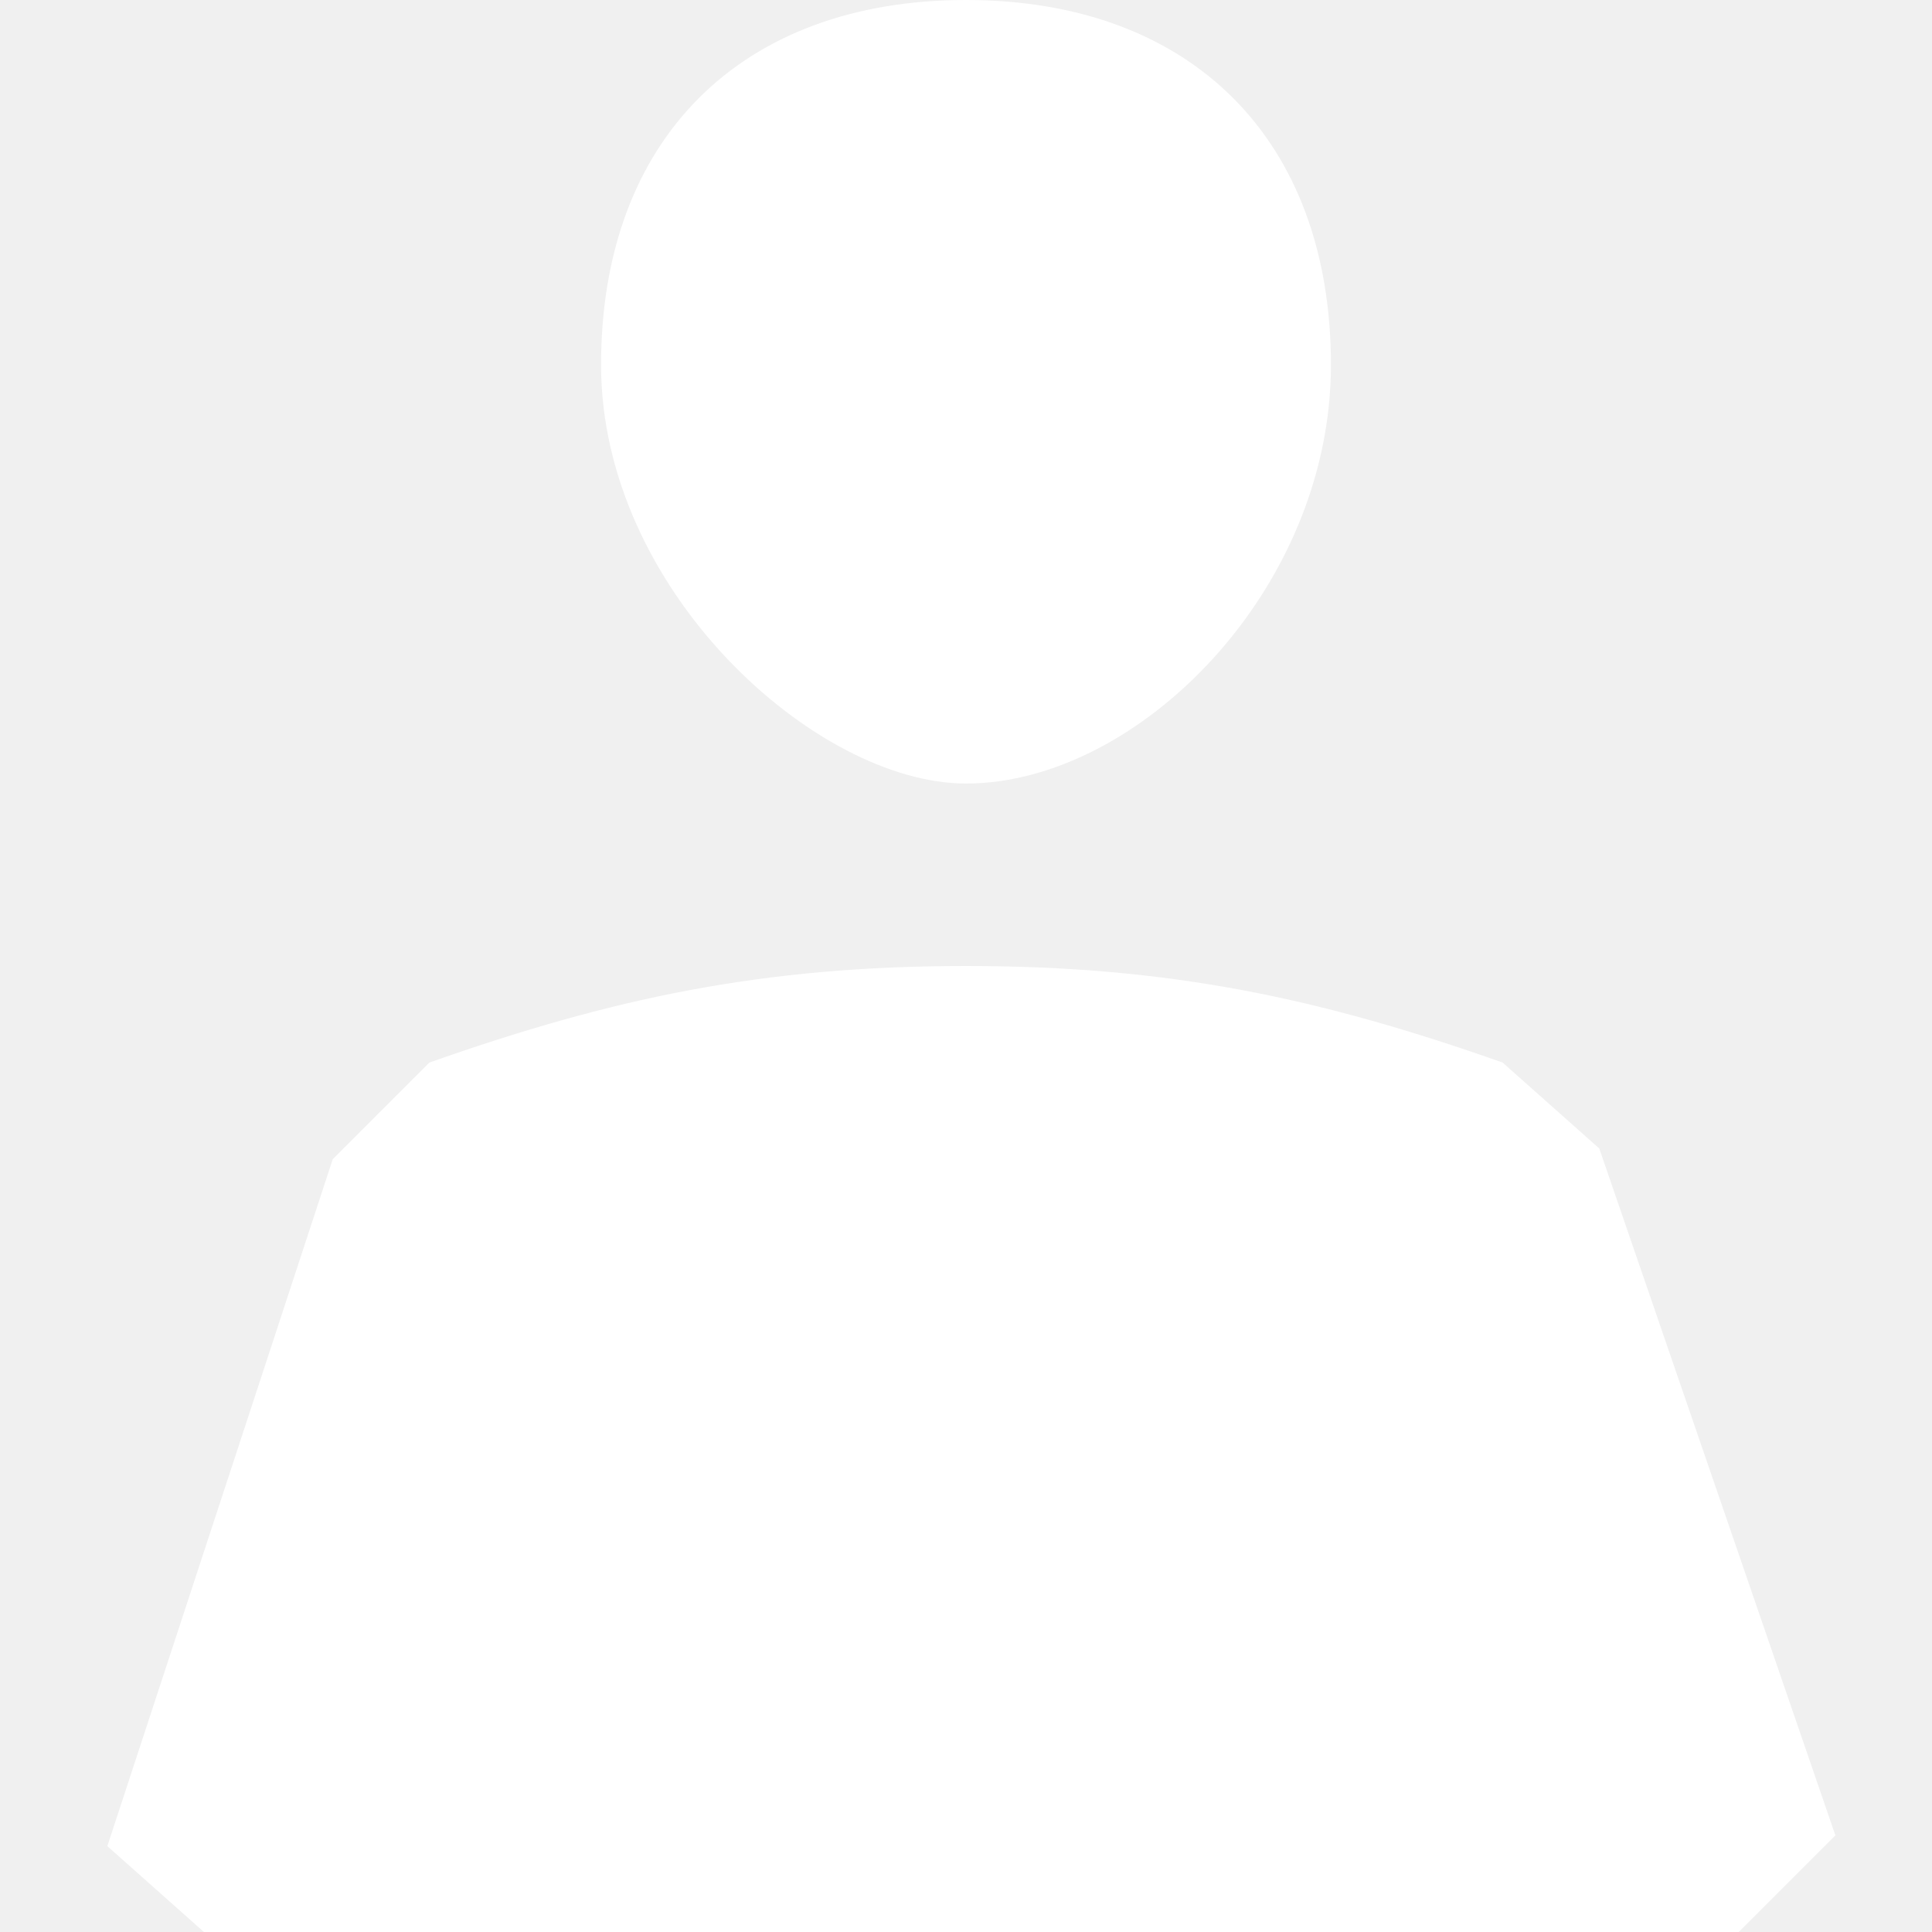
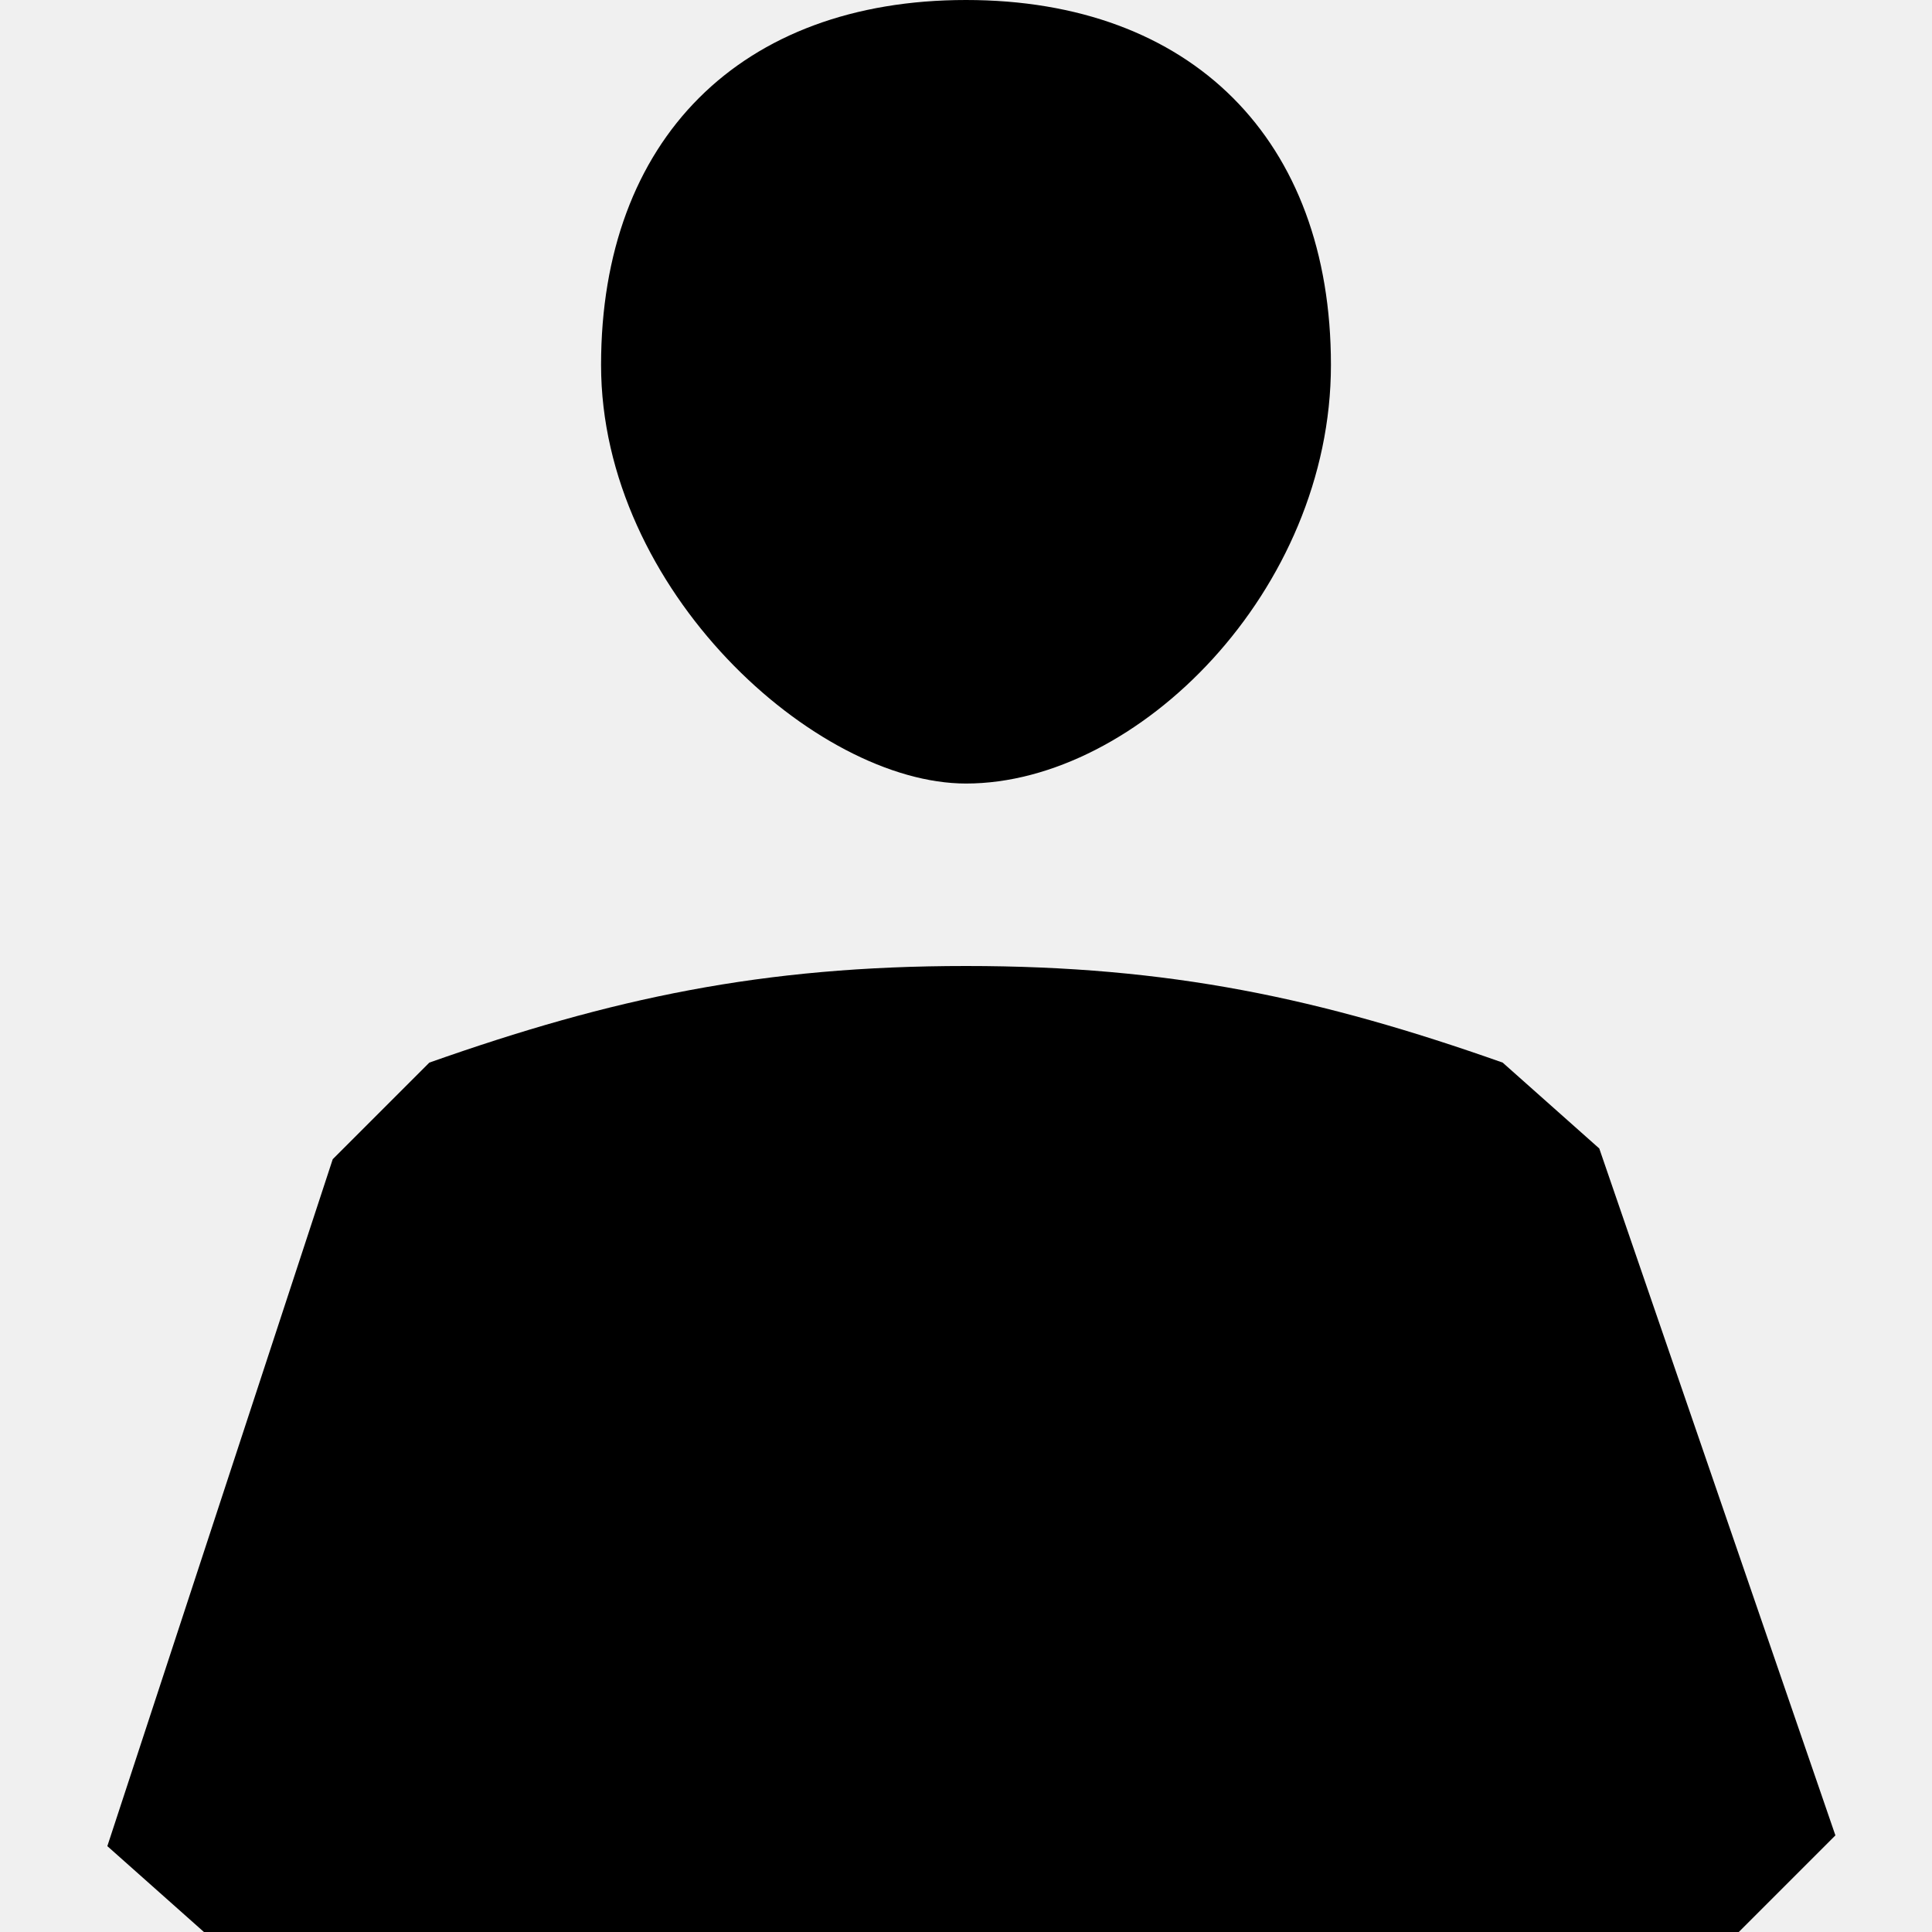
<svg width="18" height="18" viewBox="0 0 18 18">
-   <path fill="#fff" d="M9 7.3c1.6 0 3.4-1.8 3.4-3.9s-1.3-3.4-3.4-3.4-3.4 1.3-3.4 3.4 2 3.9 3.4 3.9zm5.9 3.4l-.9-.8c-1.7-.6-3.1-.9-5-.9s-3.3.3-5 .9l-.9.9-2.1 6.4.9.8h14.3l.9-.9-2.2-6.4z" />
+   <path d="M9 7.3c1.6 0 3.4-1.8 3.4-3.9s-1.3-3.4-3.4-3.4-3.4 1.3-3.4 3.4 2 3.9 3.4 3.9zm5.9 3.4l-.9-.8c-1.7-.6-3.1-.9-5-.9s-3.3.3-5 .9l-.9.9-2.1 6.4.9.8h14.3l.9-.9-2.2-6.4z" />
</svg>
